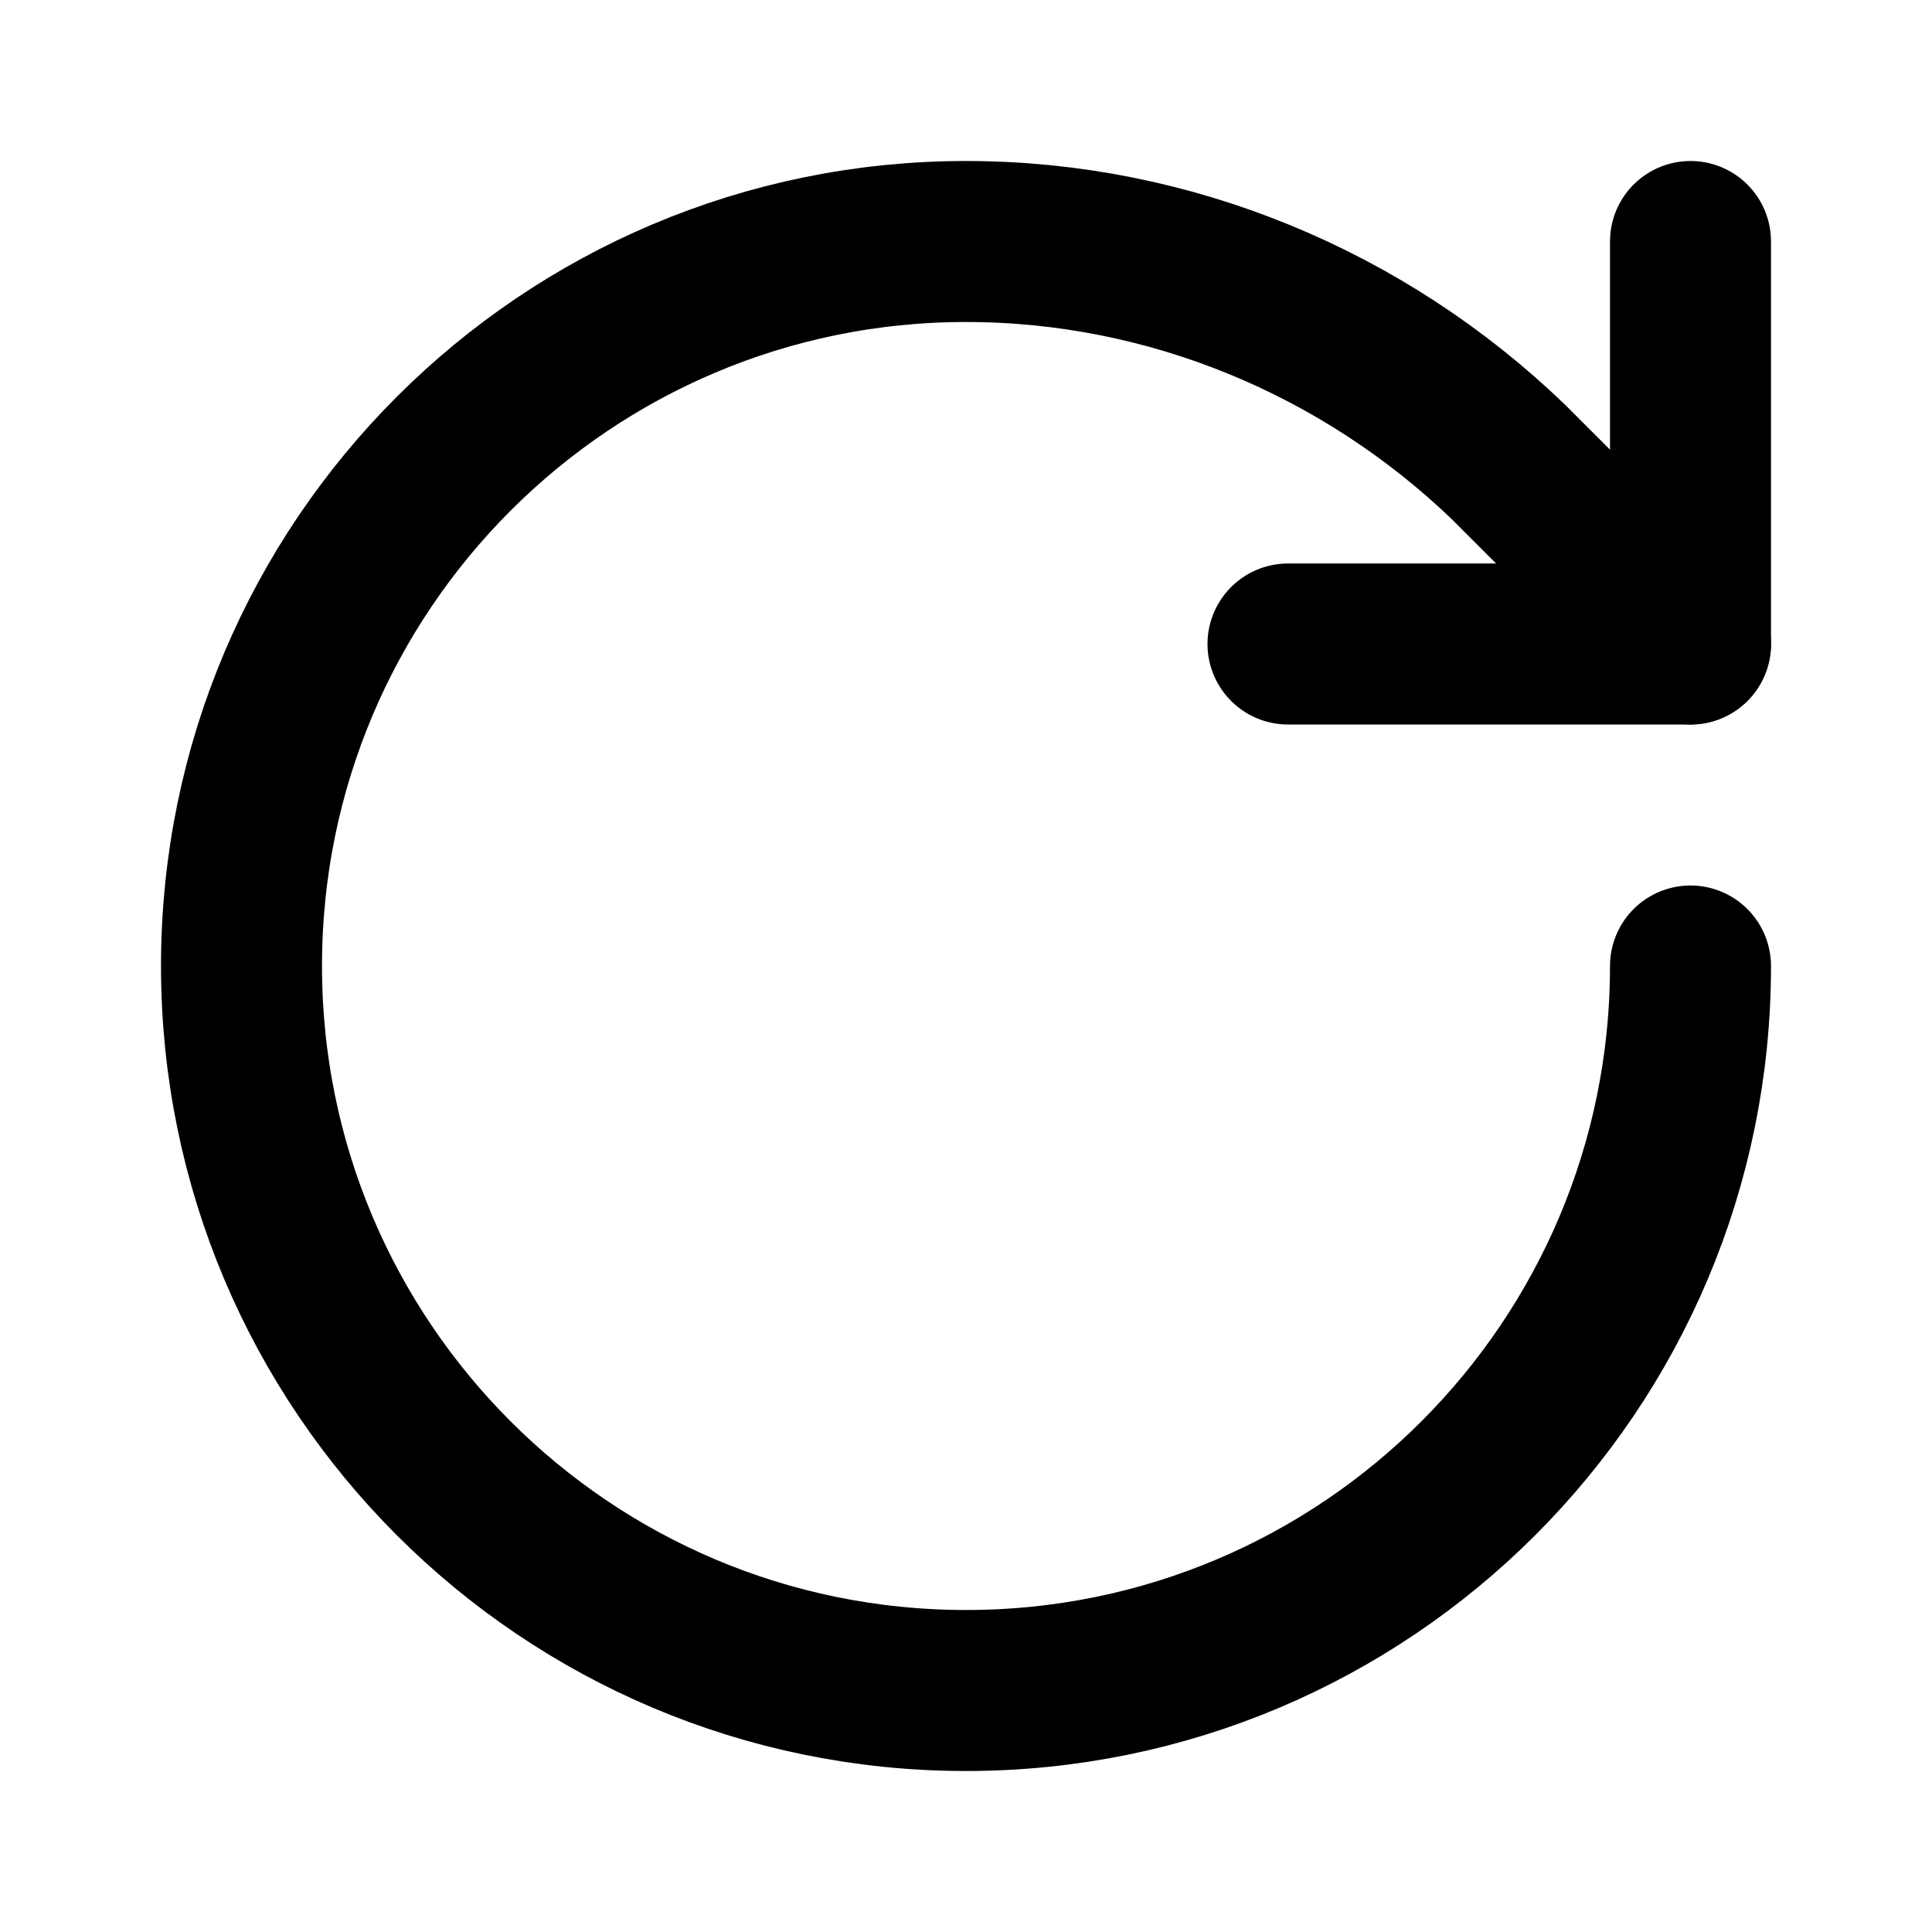
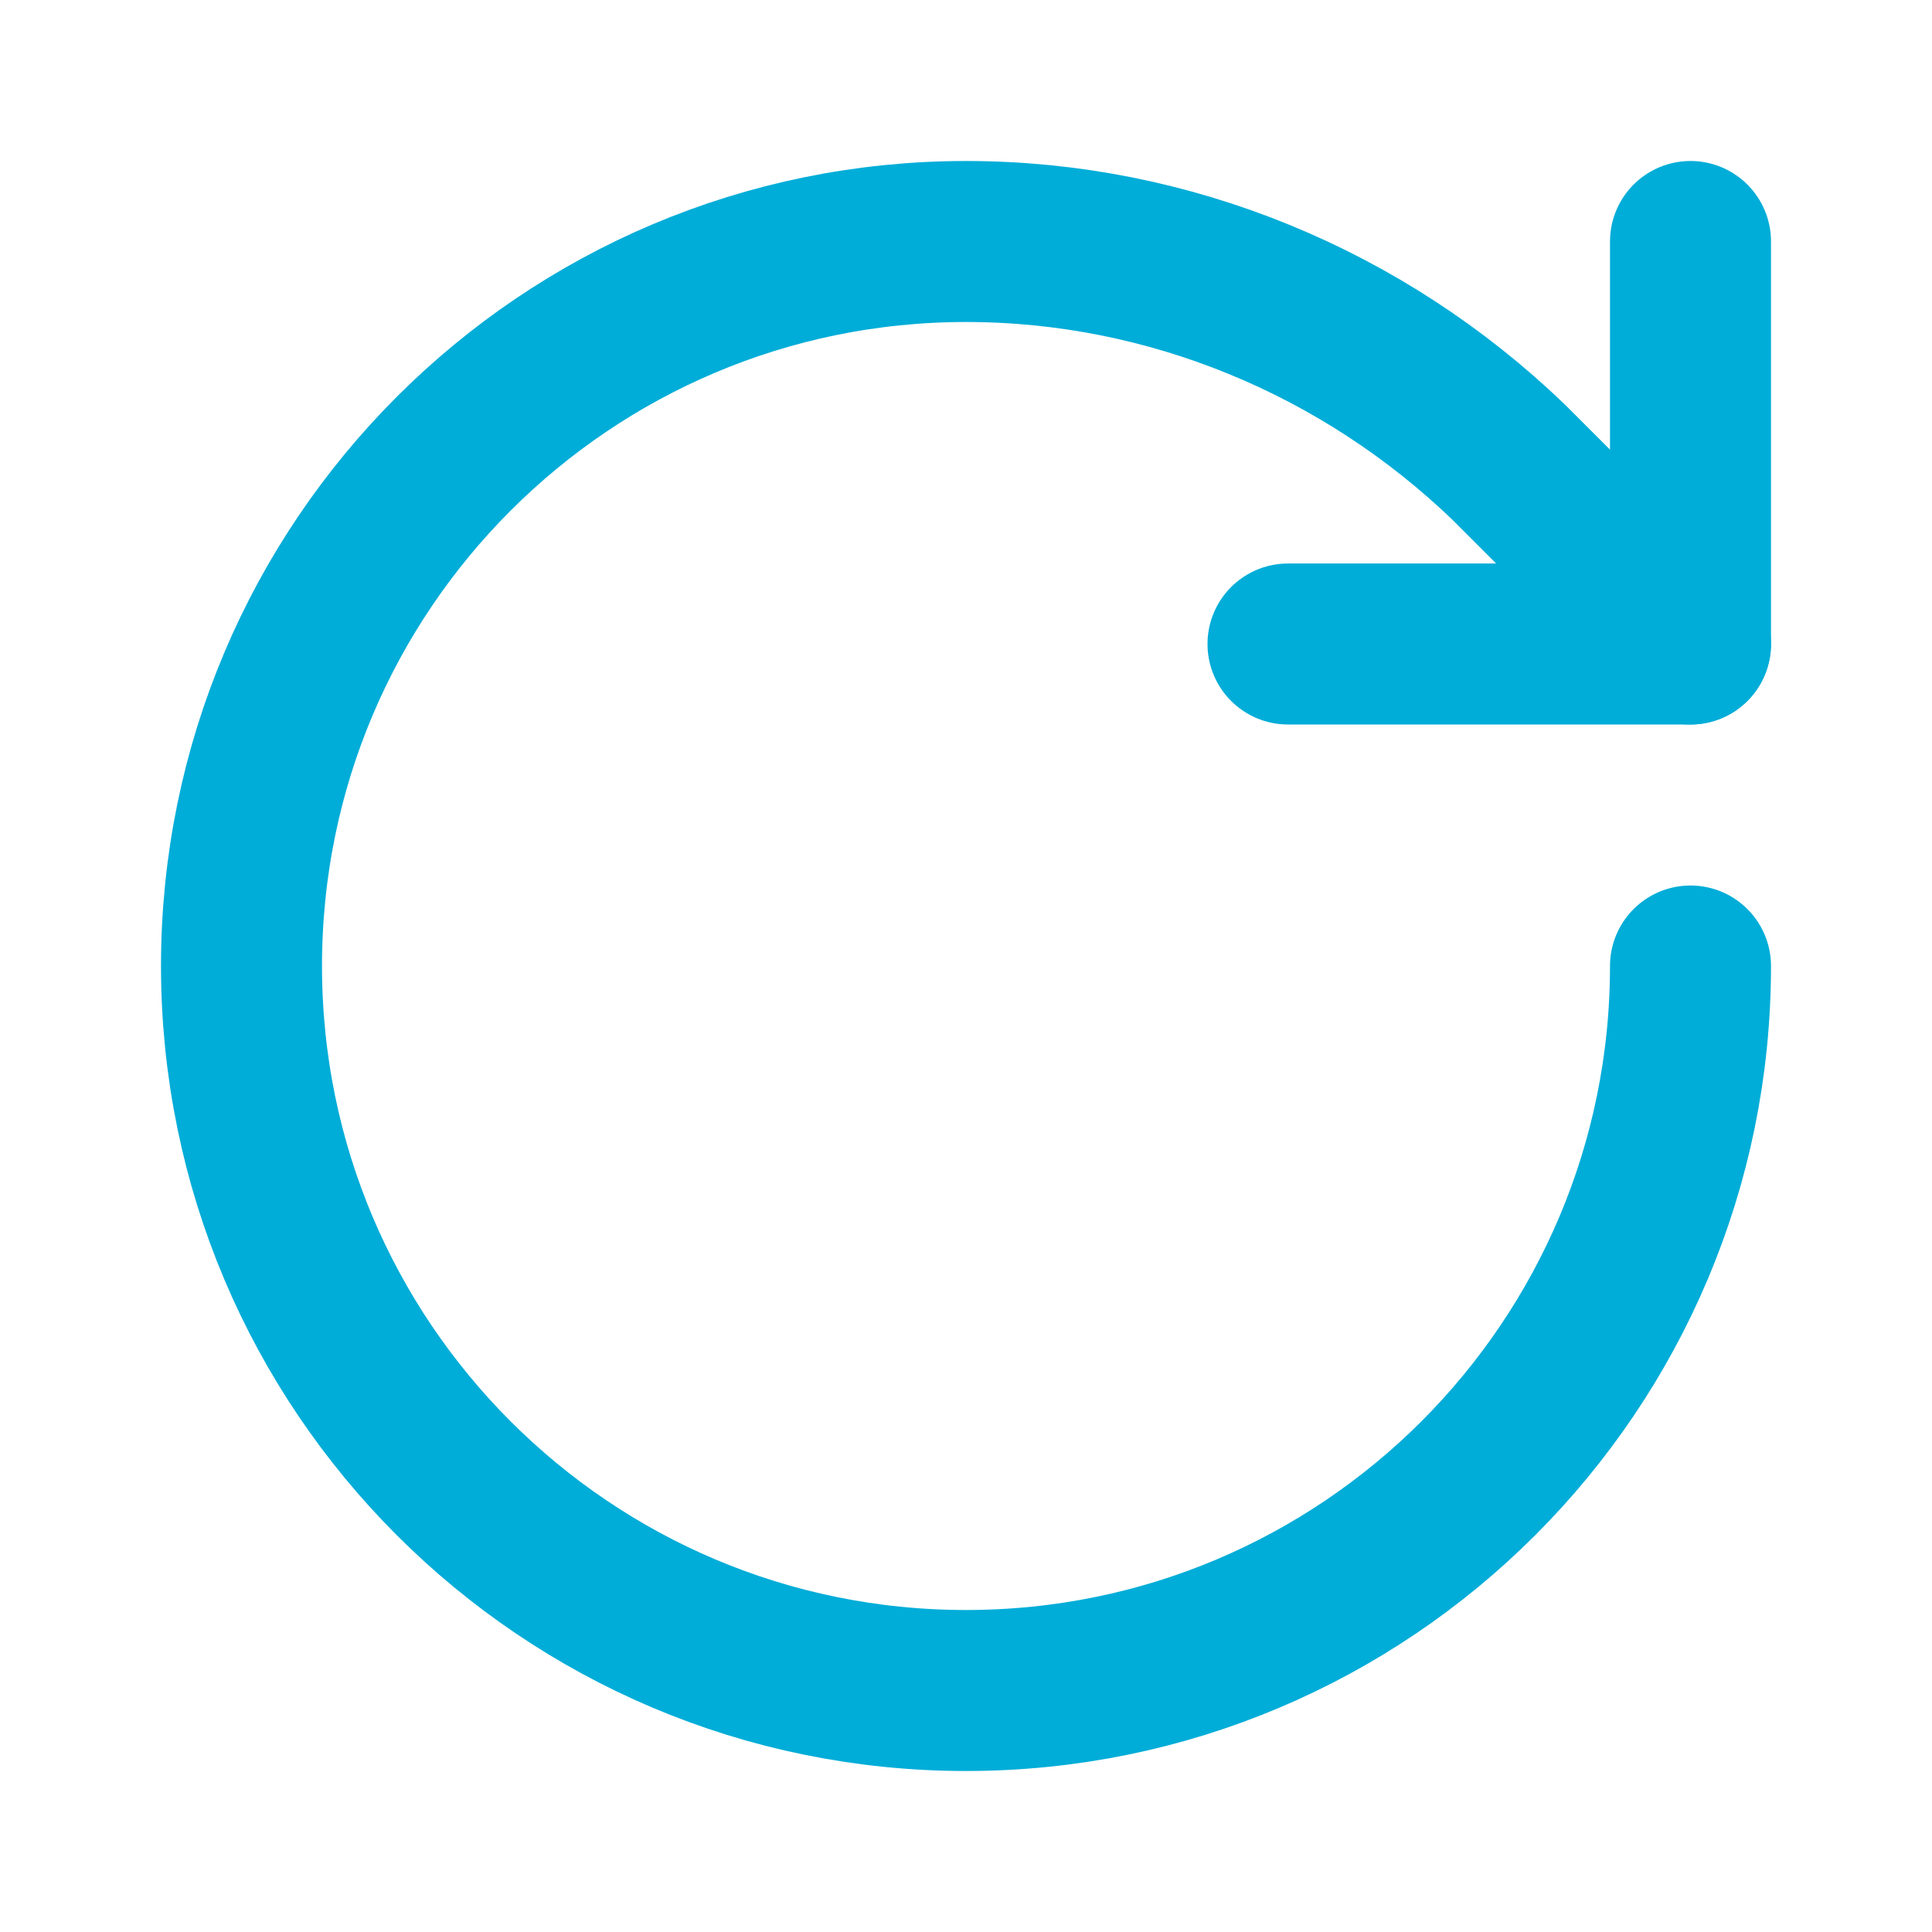
- <svg xmlns="http://www.w3.org/2000/svg" width="24" height="24" viewBox="0 0 24 24" fill="none" stroke="currentColor" stroke-width="2" stroke-linecap="round" stroke-linejoin="round">
+ <svg xmlns="http://www.w3.org/2000/svg" width="24" height="24" viewBox="0 0 24 24" fill="none" stroke="#00ADD8" stroke-width="2" stroke-linecap="round" stroke-linejoin="round">
  <path d="M21 12a9 9 0 1 1-9-9c2.52 0 4.93 1 6.74 2.74L21 8" />
  <path d="M21 3v5h-5" />
</svg>
